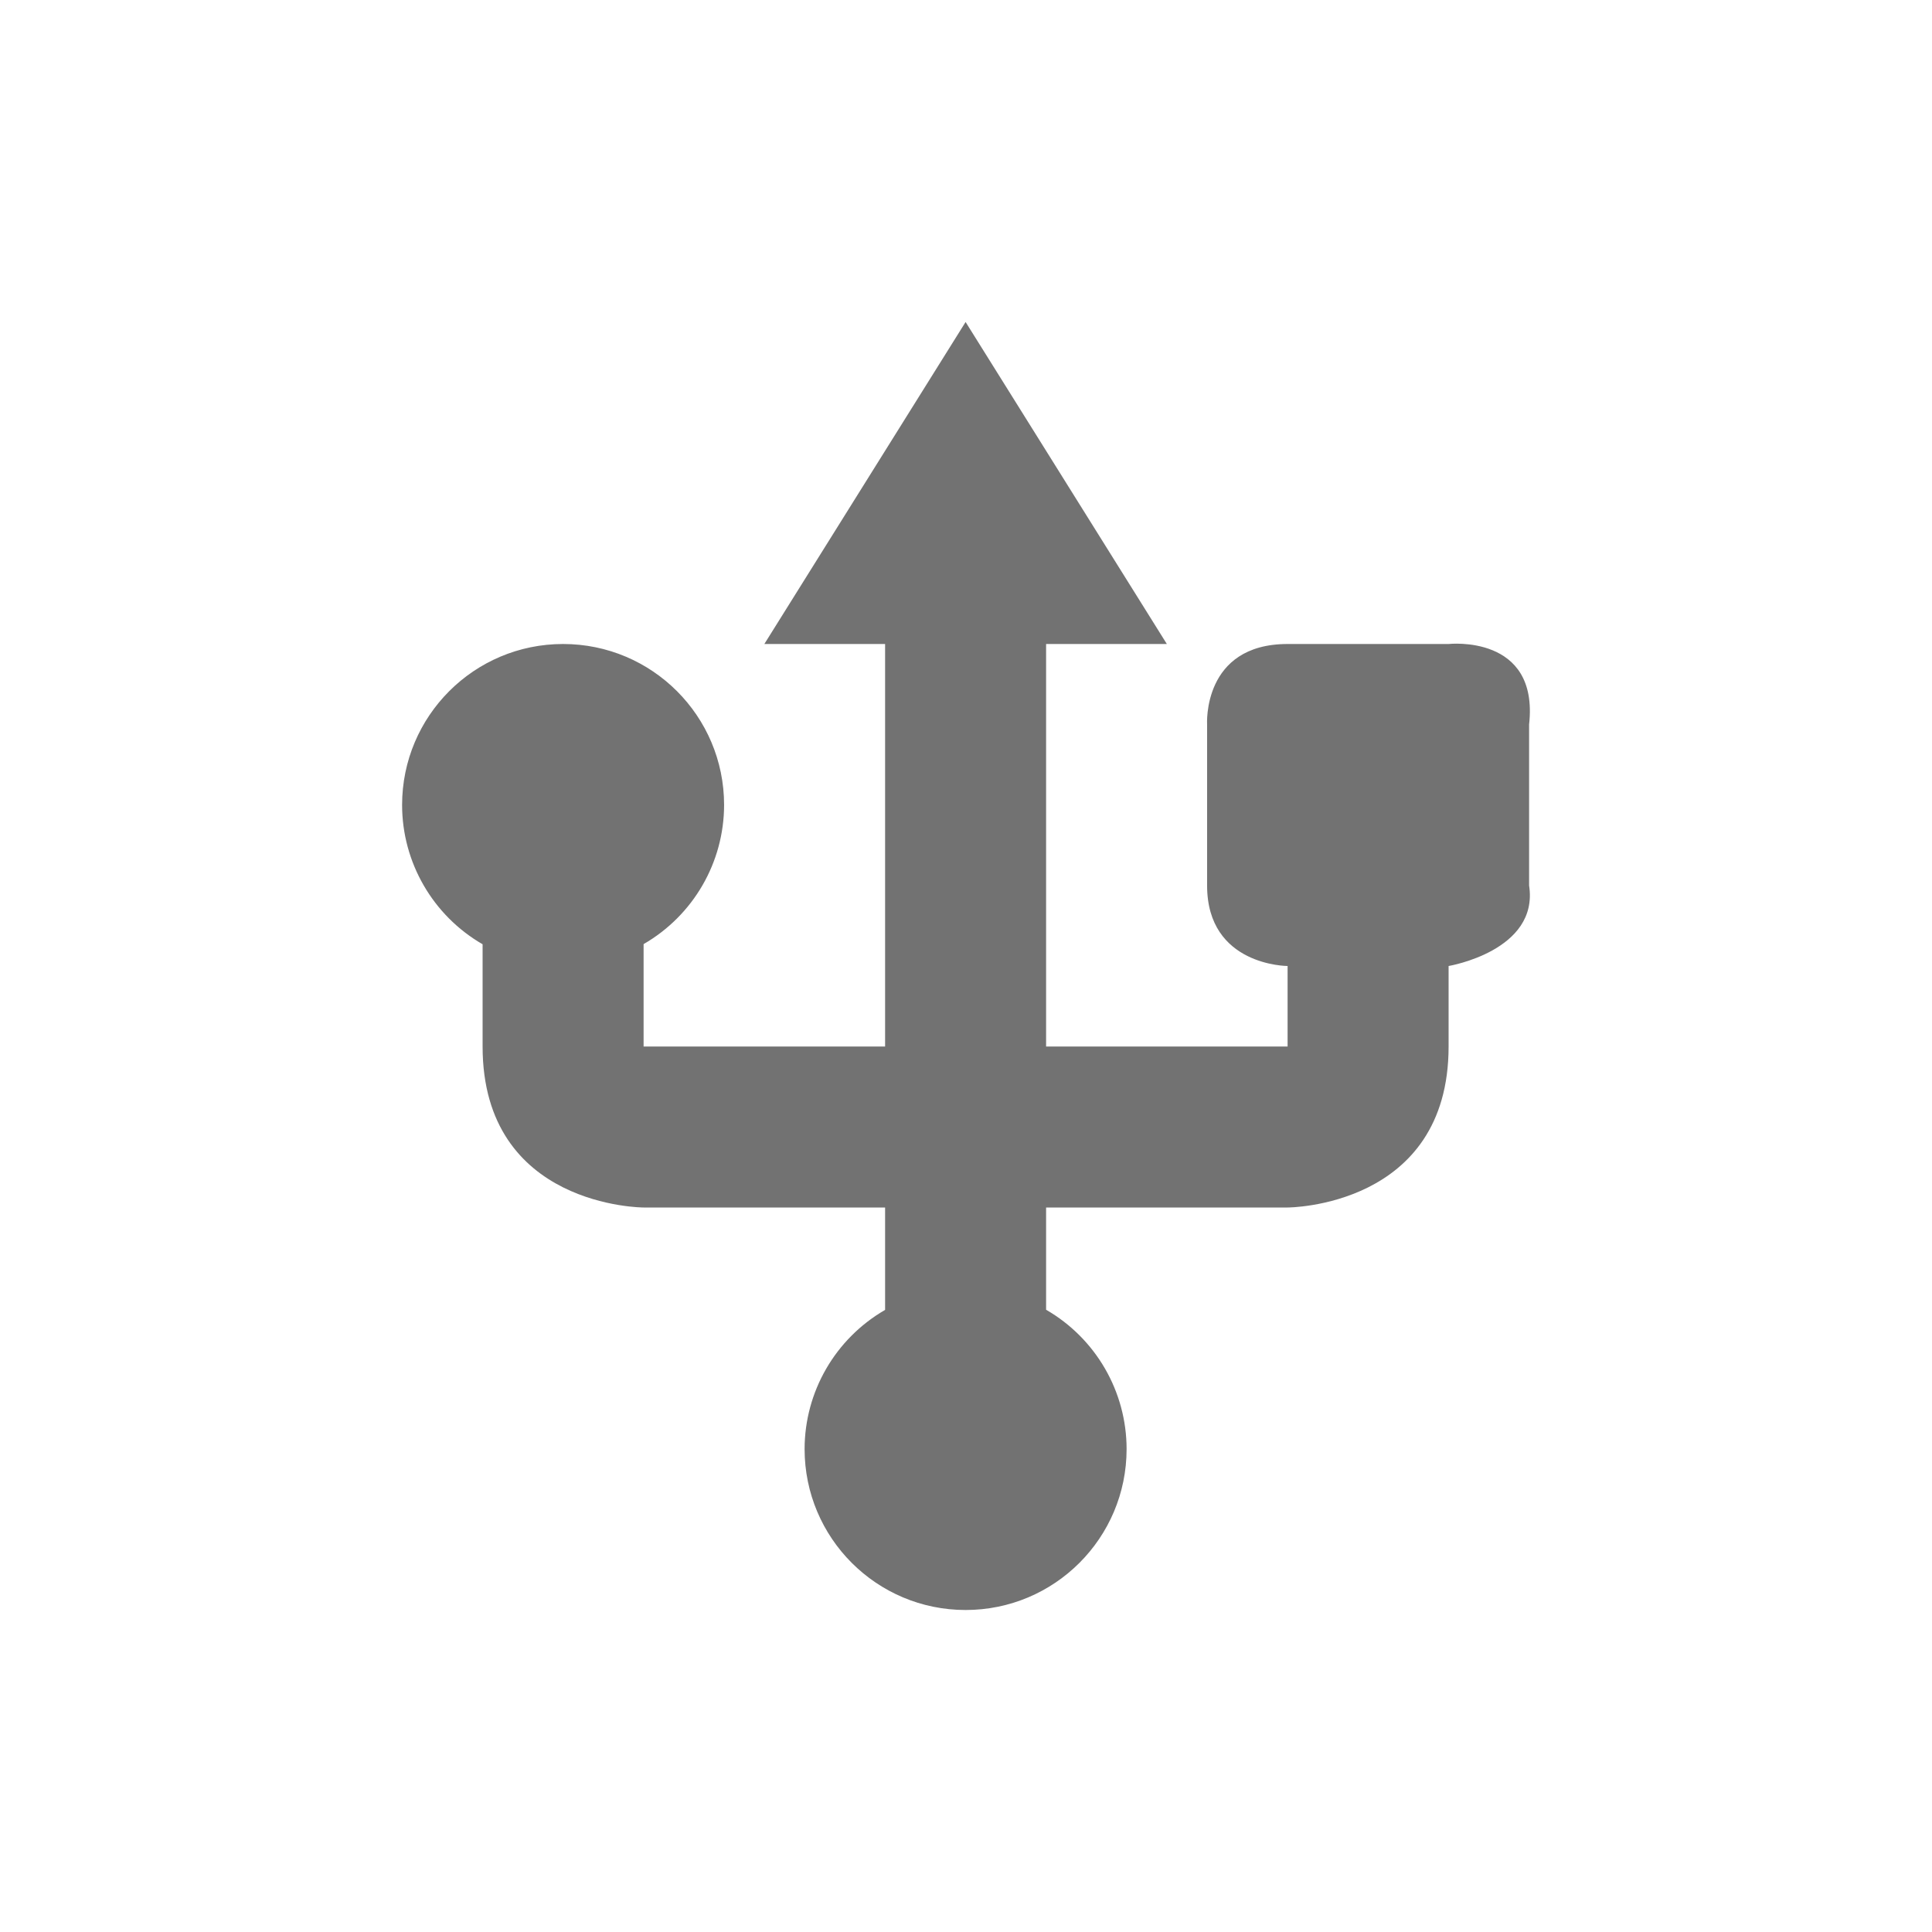
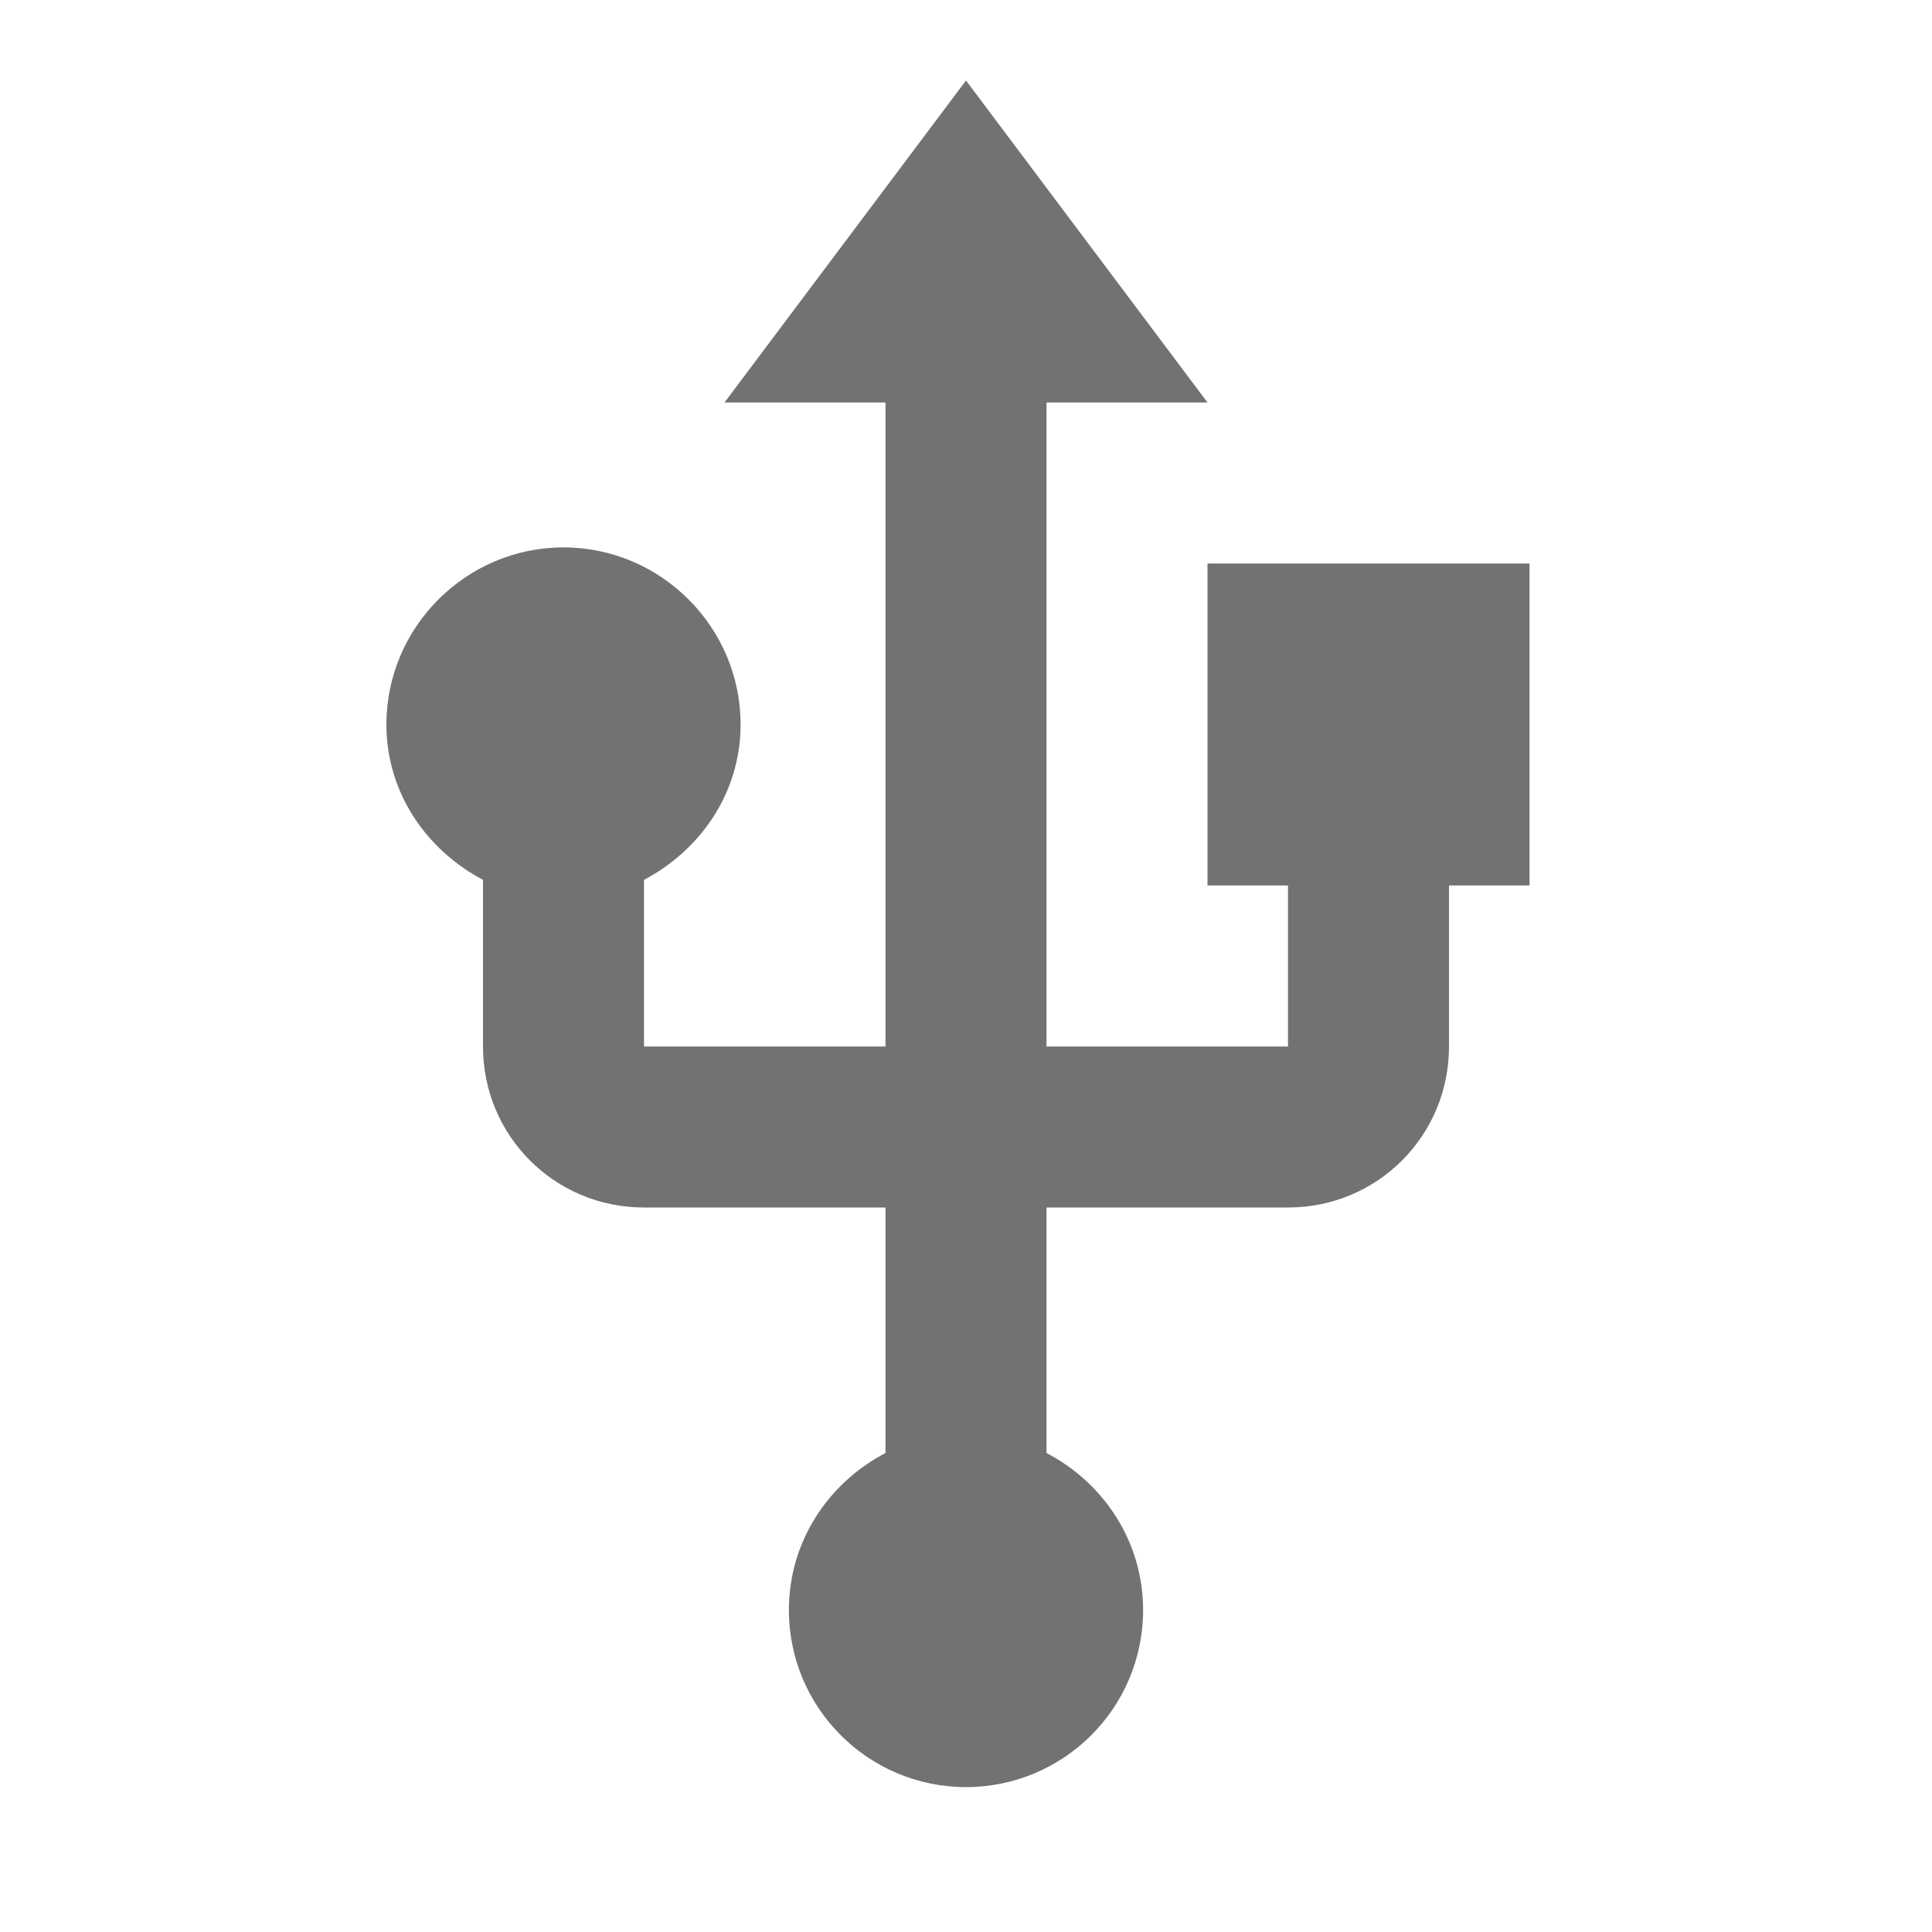
- <svg xmlns="http://www.w3.org/2000/svg" width="24" height="24" version="1.1" viewBox="0 0 24 24">
+ <svg xmlns="http://www.w3.org/2000/svg" width="24" height="24" version="1.1">
  <defs>
    <style id="current-color-scheme" type="text/css">.ColorScheme-Text { color:#727272; } .ColorScheme-Highlight { color:#5294e2; }</style>
  </defs>
-   <path class="ColorScheme-Text" d="m11.995 4-2.5 4h1.5v5h-3v-1.272c0.618-0.357 0.999-1.015 1-1.728 0-1.105-0.895-2-2-2s-2 0.895-2 2c5.6e-4 0.714 0.382 1.373 1 1.73v1.27c0 2 2 2 2 2h3v1.272c-0.618 0.357-0.999 1.015-1 1.728 0 1.105 0.895 2 2 2 1.105 0 2-0.895 2-2-5.6e-4 -0.714-0.382-1.373-1-1.73v-1.27h3s2 0 2-2v-1s1.125-0.188 1-1v-2c0.125-1.125-1-1-1-1h-2c-1.062 0-1 1-1 1v2c0 1 1 1 1 1v1h-3v-5h1.5z" color="#727272" fill="currentColor" />
+   <path d="m15 7v4h1v2h-3v-8h2l-3-4-3 4h2v8h-3v-2.07c0.7-0.37 1.2-1.08 1.2-1.93 0-1.21-0.99-2.2-2.2-2.2-1.21 0-2.2 0.99-2.2 2.2 0 0.85 0.5 1.56 1.2 1.93v2.07c0 1.11 0.89 2 2 2h3v3.05c-0.71 0.37-1.2 1.1-1.2 1.95 0 1.22 0.99 2.2 2.2 2.2s2.2-0.98 2.2-2.2c0-0.85-0.49-1.58-1.2-1.95v-3.05h3c1.11 0 2-0.89 2-2v-2h1v-4z" class="ColorScheme-Text" fill="currentColor" />
</svg>
